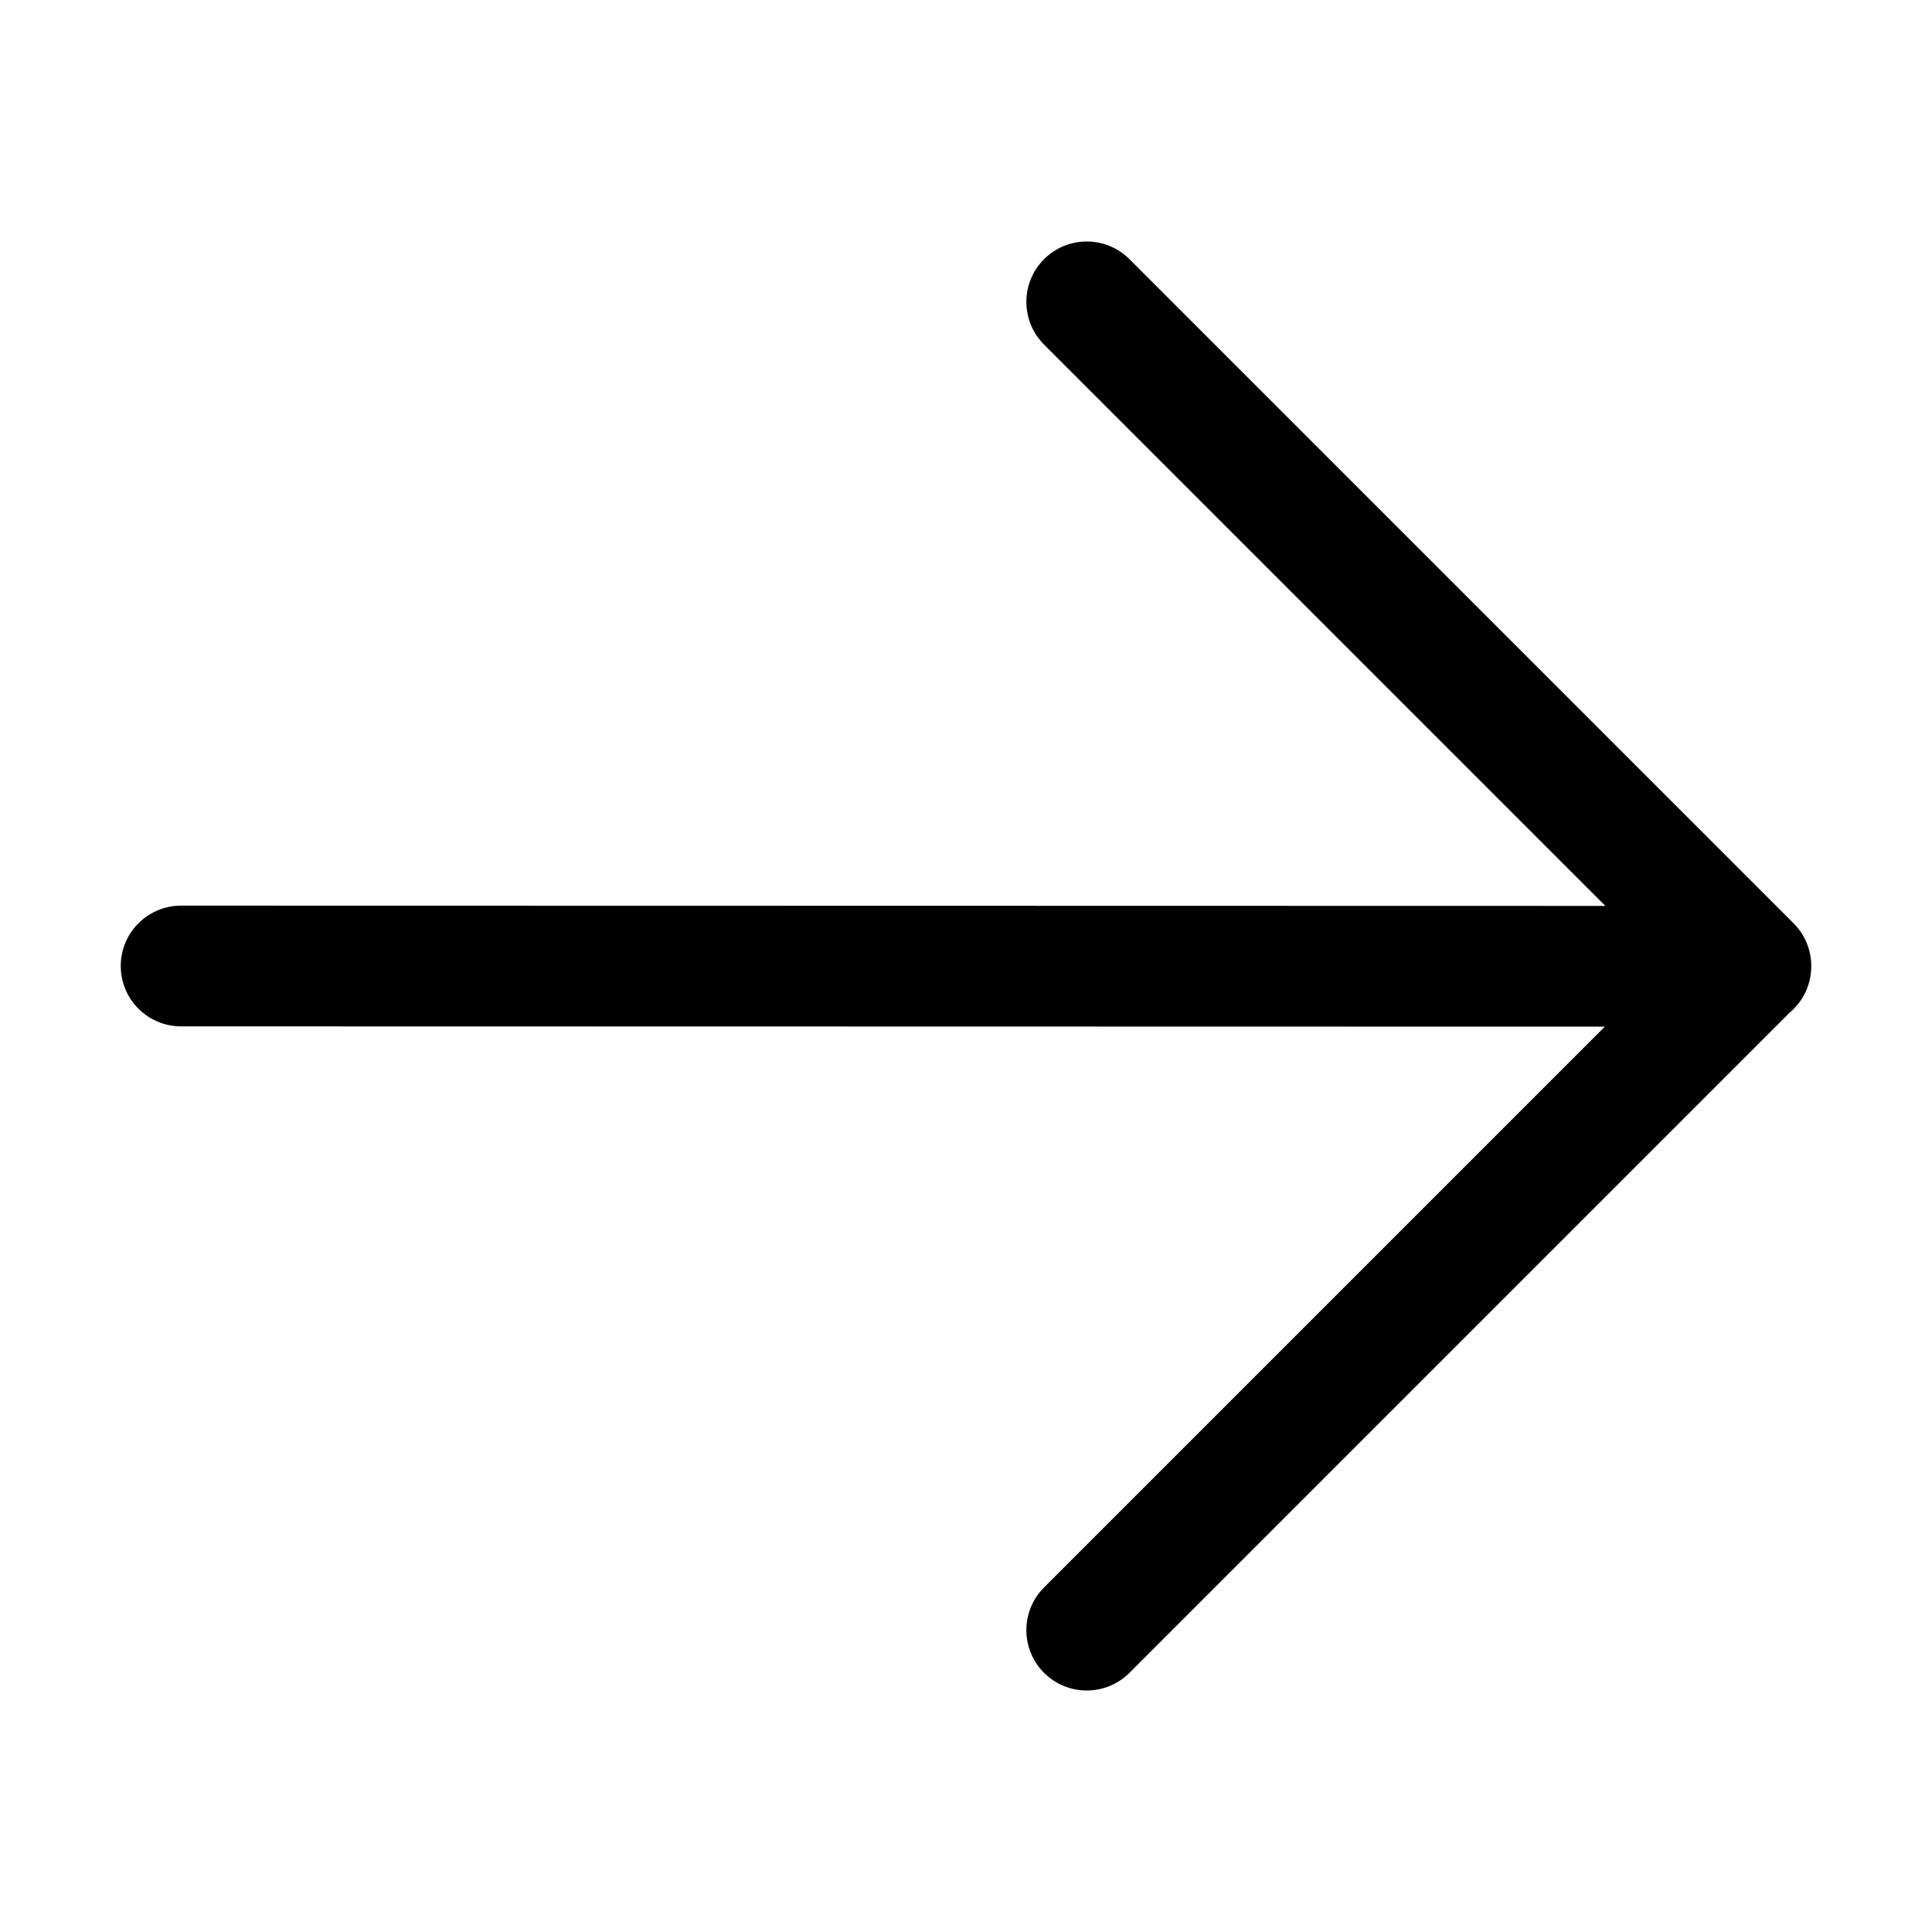
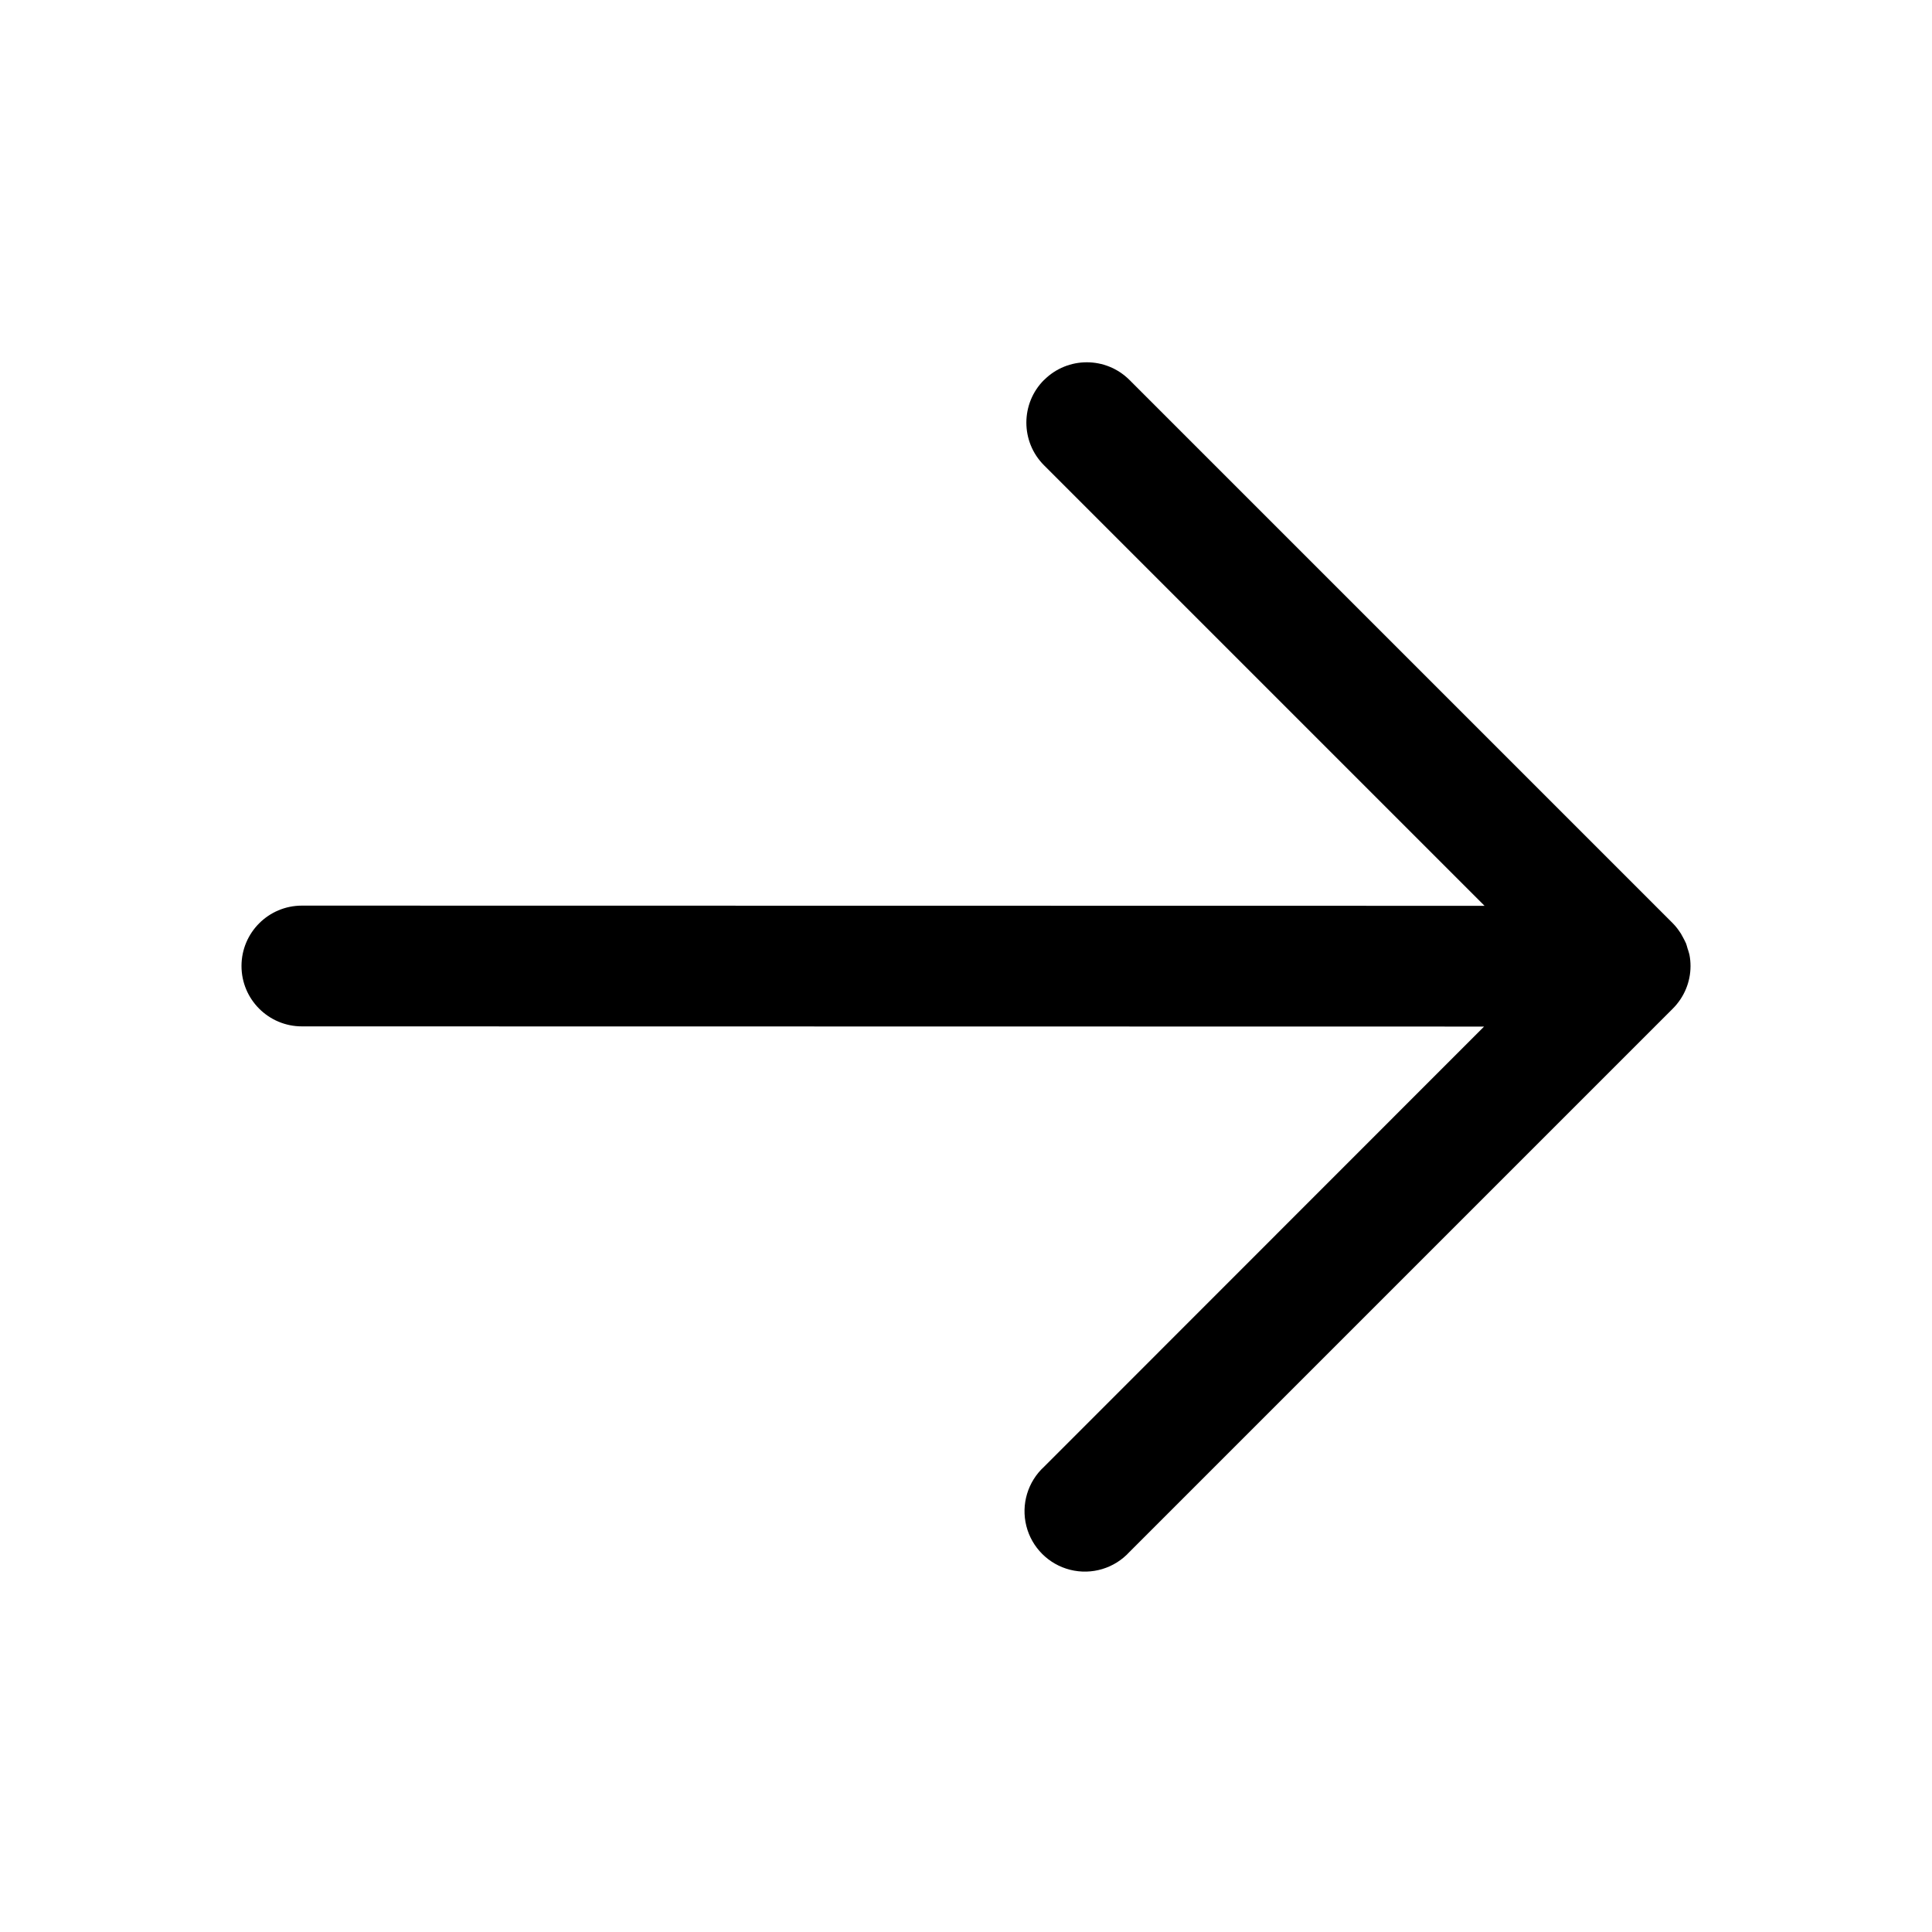
<svg xmlns="http://www.w3.org/2000/svg" width="20" height="20" fill="currentColor" viewBox="0 0 20 20">
-   <path fill-rule="evenodd" d="M11.692 2.683a.625.625 0 0 0-.884.884l5.811 5.811-14.744-.003a.625.625 0 0 0 0 1.25l14.738.003-5.805 5.805a.625.625 0 0 0 .884.884l6.835-6.835a.623.623 0 0 0 .223-.478v-.007a.623.623 0 0 0-.183-.439l-6.875-6.875Z" clip-rule="evenodd" />
+   <path d="M10.809 3.933a.625.625 0 0 1 .883 0l5.625 5.625c.033.033.06.07.085.109l.022.04c.01.02.022.04.03.06.006.016.01.033.015.05.007.021.015.043.02.066a.62.62 0 0 1-.092.46l-.007.01a.618.618 0 0 1-.073.088l-5.625 5.625a.625.625 0 1 1-.883-.883l4.554-4.556-12.238-.002a.625.625 0 0 1 0-1.25l12.243.002-4.56-4.56a.625.625 0 0 1 0-.884Z" />
</svg>
